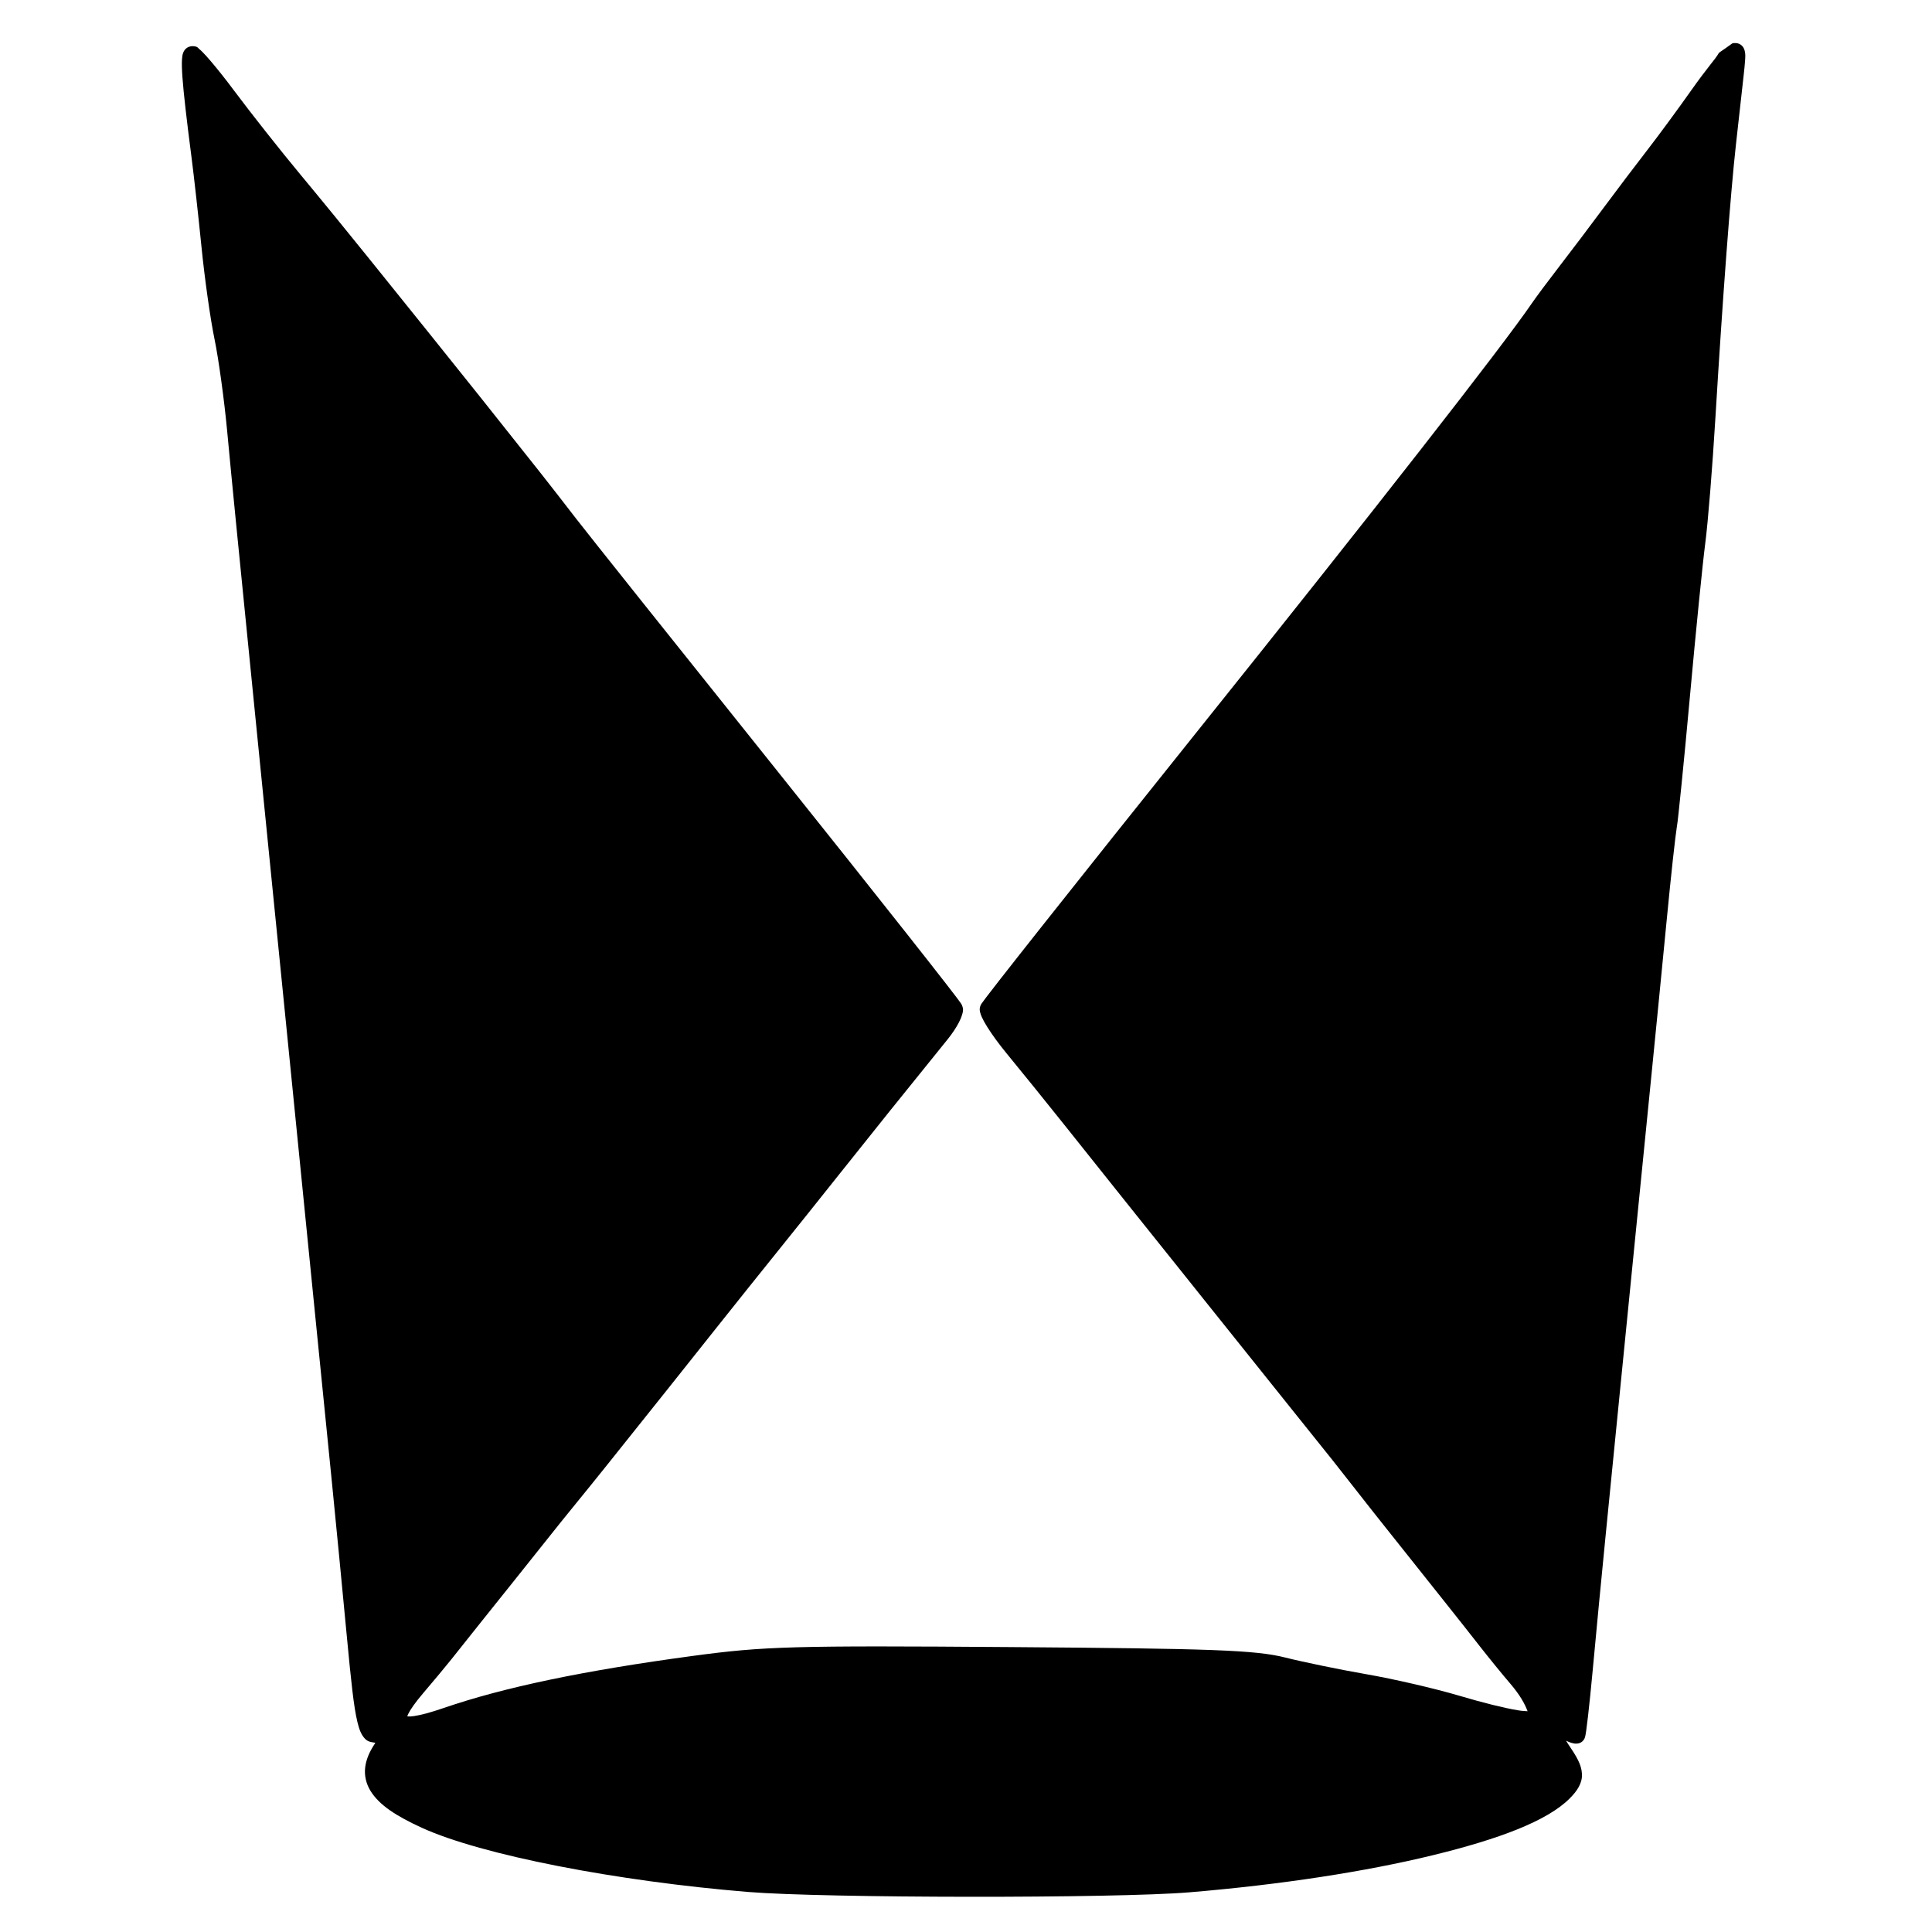
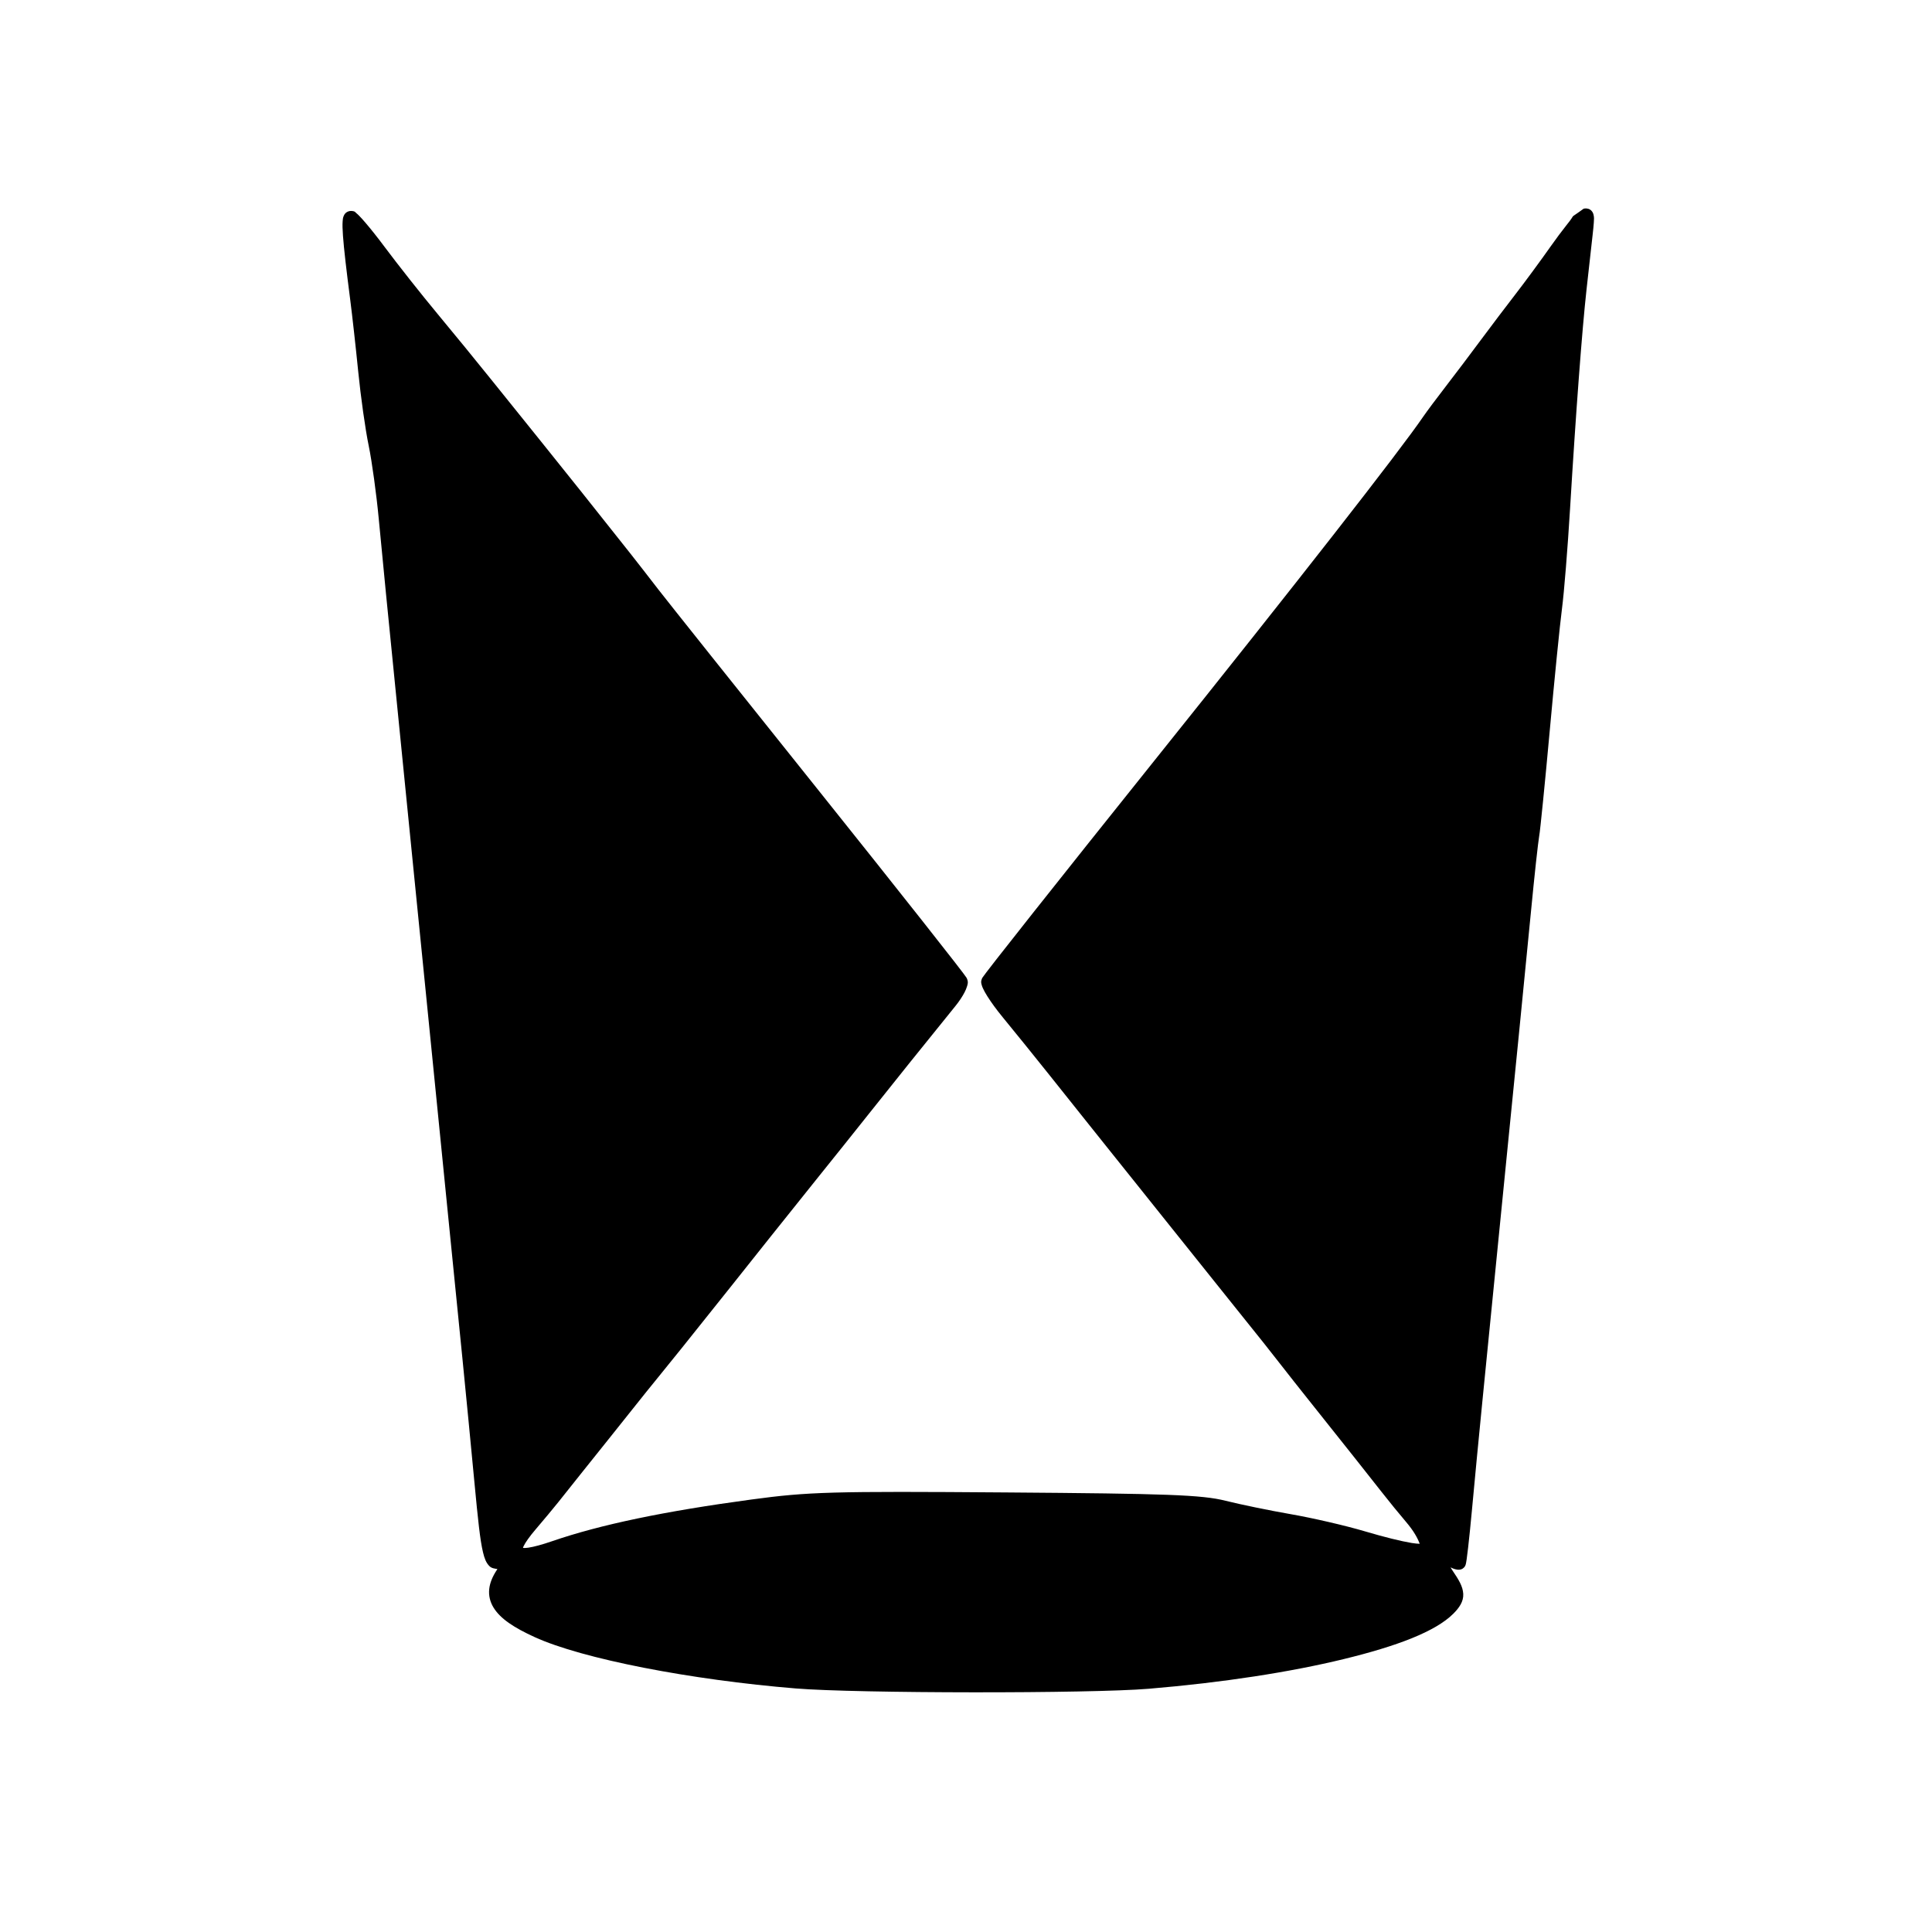
<svg xmlns="http://www.w3.org/2000/svg" width="100mm" height="100mm" viewBox="0 0 100 100" version="1.1" id="svg8">
  <defs id="defs2" />
  <g id="layer1" transform="translate(0,-197)">
-     <path style="fill:#000000;stroke-width:0.265" id="path869" d="m 130.666,56.73 c -1.099,0.802 -0.357,0.145 -1.105,1.064 -0.306,0.387 -0.665,0.866 -1.006,1.35 -0.667,0.947 -1.699,2.349 -2.279,3.098 -0.591,0.763 -1.608,2.107 -2.266,2.994 -0.652,0.881 -1.667,2.224 -2.25,2.979 -0.589,0.763 -1.235,1.628 -1.469,1.971 -1.519,2.224 -8.127,10.683 -17.424,22.289 -3.002,3.748 -5.745,7.192 -7.748,9.721 -1.001,1.264 -1.818,2.299 -2.389,3.031 -0.285,0.366 -0.51,0.655 -0.666,0.861 -0.078,0.103 -0.138,0.186 -0.184,0.248 -0.023,0.031 -0.04,0.056 -0.057,0.08 -0.016,0.024 -0.023,0.01 -0.064,0.113 -0.07,0.174 -0.036,0.275 -0.016,0.359 0.02,0.085 0.049,0.158 0.084,0.236 0.07,0.156 0.166,0.328 0.289,0.523 0.246,0.392 0.593,0.87 0.992,1.355 0.775,0.944 2.127,2.615 2.998,3.709 0.873,1.096 2.038,2.559 2.592,3.25 0.553,0.69 1.244,1.554 1.531,1.916 0.291,0.366 1.005,1.258 1.59,1.986 0.584,0.727 1.296,1.62 1.584,1.982 0.291,0.366 1.005,1.258 1.59,1.986 0.584,0.727 1.299,1.621 1.586,1.982 0.291,0.366 1.005,1.258 1.59,1.986 1.736,2.161 2.076,2.587 2.963,3.725 0.467,0.599 1.204,1.534 1.643,2.082 0.436,0.545 1.152,1.446 1.588,1.996 0.437,0.552 1.151,1.449 1.588,1.996 0.435,0.544 1.173,1.481 1.639,2.076 0.472,0.604 1.183,1.477 1.596,1.959 0.505,0.59 0.756,1.058 0.889,1.42 -0.148,-0.009 -0.276,-0.011 -0.514,-0.051 -0.708,-0.119 -1.759,-0.377 -3.023,-0.752 -1.265,-0.375 -3.404,-0.869 -4.811,-1.113 -1.371,-0.238 -3.282,-0.633 -4.203,-0.865 -1.53,-0.386 -3.815,-0.462 -14.193,-0.539 -11.313,-0.084 -12.771,-0.041 -16.465,0.457 -5.624,0.758 -9.764,1.62 -12.889,2.695 -0.661,0.227 -1.179,0.366 -1.531,0.418 -0.289,0.042 -0.346,0.007 -0.355,0.019 0.01,-0.037 0.01,-0.054 0.043,-0.121 0.113,-0.234 0.372,-0.608 0.77,-1.074 0.515,-0.603 1.17,-1.389 1.469,-1.764 0.291,-0.364 1.001,-1.257 1.58,-1.984 0.578,-0.727 1.294,-1.621 1.586,-1.982 0.297,-0.368 1.007,-1.258 1.584,-1.986 0.575,-0.726 1.341,-1.678 1.695,-2.109 0.361,-0.44 1.05,-1.292 1.533,-1.896 3.007,-3.761 3.581,-4.481 5.771,-7.238 0.945,-1.189 2.375,-2.976 3.174,-3.967 0.802,-0.994 2.229,-2.779 3.176,-3.971 1.578,-1.987 3.522,-4.407 5.584,-6.953 0.24,-0.297 0.442,-0.602 0.584,-0.875 0.071,-0.137 0.126,-0.265 0.164,-0.395 0.038,-0.13 0.091,-0.259 0.002,-0.48 -0.036,-0.09 -0.043,-0.086 -0.059,-0.109 -0.015,-0.023 -0.033,-0.046 -0.053,-0.074 -0.04,-0.056 -0.092,-0.129 -0.16,-0.219 -0.136,-0.18 -0.33,-0.431 -0.576,-0.748 -0.492,-0.634 -1.193,-1.526 -2.053,-2.615 -1.72,-2.178 -4.073,-5.138 -6.646,-8.354 -5.145,-6.429 -9.848,-12.327 -10.408,-13.053 -0.583,-0.757 -1.416,-1.828 -1.855,-2.383 -2.092,-2.645 -4.376,-5.508 -5.764,-7.229 -0.84,-1.041 -2.27,-2.818 -3.176,-3.947 -0.909,-1.133 -2.481,-3.058 -3.502,-4.285 -1.011,-1.215 -2.561,-3.176 -3.426,-4.336 -0.441,-0.592 -0.87,-1.13 -1.209,-1.527 -0.17,-0.199 -0.315,-0.362 -0.438,-0.484 -0.061,-0.061 -0.115,-0.112 -0.174,-0.158 -0.059,-0.046 -0.059,-0.126 -0.33,-0.137 -0.12,-0.005 -0.26,0.051 -0.34,0.123 -0.08,0.072 -0.116,0.145 -0.141,0.205 -0.049,0.12 -0.058,0.217 -0.066,0.332 -0.018,0.231 -0.009,0.53 0.021,0.953 0.062,0.847 0.215,2.173 0.471,4.15 0.121,0.935 0.355,3.021 0.514,4.617 0.161,1.616 0.46,3.751 0.68,4.807 0.203,0.979 0.5,3.131 0.648,4.715 0.258,2.758 0.528,5.478 1.449,14.688 0.218,2.183 0.575,5.755 0.793,7.938 0.218,2.183 0.577,5.755 0.795,7.938 0.218,2.183 0.575,5.755 0.793,7.938 0.218,2.183 0.575,5.755 0.793,7.938 0.218,2.183 0.574,5.727 0.789,7.873 0.215,2.145 0.562,5.746 0.775,8 0.229,2.422 0.366,3.737 0.555,4.52 0.094,0.391 0.196,0.672 0.408,0.887 0.151,0.153 0.343,0.165 0.523,0.195 -0.018,0.028 -0.022,0.037 -0.043,0.068 -0.266,0.406 -0.441,0.809 -0.486,1.223 -0.046,0.414 0.051,0.829 0.275,1.195 0.448,0.733 1.327,1.304 2.656,1.912 3.087,1.413 10.112,2.77 16.896,3.324 3.948,0.323 19.029,0.336 22.824,0.019 4.793,-0.4 9.161,-1.08 12.6,-1.918 3.439,-0.837 5.931,-1.777 7.09,-2.936 0.384,-0.384 0.666,-0.787 0.641,-1.277 -0.026,-0.491 -0.29,-0.917 -0.709,-1.535 -0.053,-0.078 -0.069,-0.115 -0.113,-0.184 0.066,0.028 0.138,0.068 0.199,0.088 0.076,0.025 0.146,0.047 0.23,0.059 0.042,0.006 0.089,0.01 0.156,0.002 0.067,-0.008 0.173,-0.025 0.283,-0.137 3.7e-4,-3.7e-4 0.036,-0.041 0.047,-0.057 0.011,-0.016 0.019,-0.029 0.025,-0.041 0.013,-0.023 0.02,-0.039 0.025,-0.053 0.011,-0.027 0.015,-0.044 0.019,-0.06 0.009,-0.033 0.015,-0.061 0.021,-0.092 0.012,-0.062 0.024,-0.138 0.037,-0.23 0.027,-0.186 0.058,-0.44 0.094,-0.75 0.071,-0.62 0.158,-1.459 0.242,-2.371 0.167,-1.817 0.469,-4.972 0.672,-7.008 0.203,-2.037 0.552,-5.549 0.775,-7.805 0.223,-2.255 0.591,-5.948 0.816,-8.203 0.225,-2.256 0.576,-5.767 0.779,-7.805 0.204,-2.038 0.556,-5.61 0.781,-7.939 0.112,-1.163 0.228,-2.295 0.324,-3.18 0.096,-0.885 0.181,-1.56 0.203,-1.678 0.026,-0.14 0.053,-0.377 0.096,-0.768 0.043,-0.391 0.097,-0.911 0.158,-1.523 0.123,-1.225 0.276,-2.821 0.428,-4.496 0.303,-3.344 0.663,-6.932 0.793,-7.92 0.14,-1.059 0.373,-3.96 0.527,-6.514 0.373,-6.183 0.778,-11.572 1.062,-14.133 0.129,-1.164 0.308,-2.762 0.396,-3.551 0.037,-0.33 0.063,-0.584 0.076,-0.787 0.013,-0.203 0.027,-0.338 -0.019,-0.518 -0.023,-0.09 -0.07,-0.222 -0.217,-0.32 -0.147,-0.099 -0.336,-0.09 -0.436,-0.059 z" transform="translate(-41.00811,142.5199)" />
+     <path style="fill:#000000;stroke-width:0.265" id="path869" d="m 130.666,56.73 c -1.099,0.802 -0.357,0.145 -1.105,1.064 -0.306,0.387 -0.665,0.866 -1.006,1.35 -0.667,0.947 -1.699,2.349 -2.279,3.098 -0.591,0.763 -1.608,2.107 -2.266,2.994 -0.652,0.881 -1.667,2.224 -2.25,2.979 -0.589,0.763 -1.235,1.628 -1.469,1.971 -1.519,2.224 -8.127,10.683 -17.424,22.289 -3.002,3.748 -5.745,7.192 -7.748,9.721 -1.001,1.264 -1.818,2.299 -2.389,3.031 -0.285,0.366 -0.51,0.655 -0.666,0.861 -0.078,0.103 -0.138,0.186 -0.184,0.248 -0.023,0.031 -0.04,0.056 -0.057,0.08 -0.016,0.024 -0.023,0.01 -0.064,0.113 -0.07,0.174 -0.036,0.275 -0.016,0.359 0.02,0.085 0.049,0.158 0.084,0.236 0.07,0.156 0.166,0.328 0.289,0.523 0.246,0.392 0.593,0.87 0.992,1.355 0.775,0.944 2.127,2.615 2.998,3.709 0.873,1.096 2.038,2.559 2.592,3.25 0.553,0.69 1.244,1.554 1.531,1.916 0.291,0.366 1.005,1.258 1.59,1.986 0.584,0.727 1.296,1.62 1.584,1.982 0.291,0.366 1.005,1.258 1.59,1.986 0.584,0.727 1.299,1.621 1.586,1.982 0.291,0.366 1.005,1.258 1.59,1.986 1.736,2.161 2.076,2.587 2.963,3.725 0.467,0.599 1.204,1.534 1.643,2.082 0.436,0.545 1.152,1.446 1.588,1.996 0.437,0.552 1.151,1.449 1.588,1.996 0.435,0.544 1.173,1.481 1.639,2.076 0.472,0.604 1.183,1.477 1.596,1.959 0.505,0.59 0.756,1.058 0.889,1.42 -0.148,-0.009 -0.276,-0.011 -0.514,-0.051 -0.708,-0.119 -1.759,-0.377 -3.023,-0.752 -1.265,-0.375 -3.404,-0.869 -4.811,-1.113 -1.371,-0.238 -3.282,-0.633 -4.203,-0.865 -1.53,-0.386 -3.815,-0.462 -14.193,-0.539 -11.313,-0.084 -12.771,-0.041 -16.465,0.457 -5.624,0.758 -9.764,1.62 -12.889,2.695 -0.661,0.227 -1.179,0.366 -1.531,0.418 -0.289,0.042 -0.346,0.007 -0.355,0.019 0.01,-0.037 0.01,-0.054 0.043,-0.121 0.113,-0.234 0.372,-0.608 0.77,-1.074 0.515,-0.603 1.17,-1.389 1.469,-1.764 0.291,-0.364 1.001,-1.257 1.58,-1.984 0.578,-0.727 1.294,-1.621 1.586,-1.982 0.297,-0.368 1.007,-1.258 1.584,-1.986 0.575,-0.726 1.341,-1.678 1.695,-2.109 0.361,-0.44 1.05,-1.292 1.533,-1.896 3.007,-3.761 3.581,-4.481 5.771,-7.238 0.945,-1.189 2.375,-2.976 3.174,-3.967 0.802,-0.994 2.229,-2.779 3.176,-3.971 1.578,-1.987 3.522,-4.407 5.584,-6.953 0.24,-0.297 0.442,-0.602 0.584,-0.875 0.071,-0.137 0.126,-0.265 0.164,-0.395 0.038,-0.13 0.091,-0.259 0.002,-0.48 -0.036,-0.09 -0.043,-0.086 -0.059,-0.109 -0.015,-0.023 -0.033,-0.046 -0.053,-0.074 -0.04,-0.056 -0.092,-0.129 -0.16,-0.219 -0.136,-0.18 -0.33,-0.431 -0.576,-0.748 -0.492,-0.634 -1.193,-1.526 -2.053,-2.615 -1.72,-2.178 -4.073,-5.138 -6.646,-8.354 -5.145,-6.429 -9.848,-12.327 -10.408,-13.053 -0.583,-0.757 -1.416,-1.828 -1.855,-2.383 -2.092,-2.645 -4.376,-5.508 -5.764,-7.229 -0.84,-1.041 -2.27,-2.818 -3.176,-3.947 -0.909,-1.133 -2.481,-3.058 -3.502,-4.285 -1.011,-1.215 -2.561,-3.176 -3.426,-4.336 -0.441,-0.592 -0.87,-1.13 -1.209,-1.527 -0.17,-0.199 -0.315,-0.362 -0.438,-0.484 -0.061,-0.061 -0.115,-0.112 -0.174,-0.158 -0.059,-0.046 -0.059,-0.126 -0.33,-0.137 -0.12,-0.005 -0.26,0.051 -0.34,0.123 -0.08,0.072 -0.116,0.145 -0.141,0.205 -0.049,0.12 -0.058,0.217 -0.066,0.332 -0.018,0.231 -0.009,0.53 0.021,0.953 0.062,0.847 0.215,2.173 0.471,4.15 0.121,0.935 0.355,3.021 0.514,4.617 0.161,1.616 0.46,3.751 0.68,4.807 0.203,0.979 0.5,3.131 0.648,4.715 0.258,2.758 0.528,5.478 1.449,14.688 0.218,2.183 0.575,5.755 0.793,7.938 0.218,2.183 0.577,5.755 0.795,7.938 0.218,2.183 0.575,5.755 0.793,7.938 0.218,2.183 0.575,5.755 0.793,7.938 0.218,2.183 0.574,5.727 0.789,7.873 0.215,2.145 0.562,5.746 0.775,8 0.229,2.422 0.366,3.737 0.555,4.52 0.094,0.391 0.196,0.672 0.408,0.887 0.151,0.153 0.343,0.165 0.523,0.195 -0.018,0.028 -0.022,0.037 -0.043,0.068 -0.266,0.406 -0.441,0.809 -0.486,1.223 -0.046,0.414 0.051,0.829 0.275,1.195 0.448,0.733 1.327,1.304 2.656,1.912 3.087,1.413 10.112,2.77 16.896,3.324 3.948,0.323 19.029,0.336 22.824,0.019 4.793,-0.4 9.161,-1.08 12.6,-1.918 3.439,-0.837 5.931,-1.777 7.09,-2.936 0.384,-0.384 0.666,-0.787 0.641,-1.277 -0.026,-0.491 -0.29,-0.917 -0.709,-1.535 -0.053,-0.078 -0.069,-0.115 -0.113,-0.184 0.066,0.028 0.138,0.068 0.199,0.088 0.076,0.025 0.146,0.047 0.23,0.059 0.042,0.006 0.089,0.01 0.156,0.002 0.067,-0.008 0.173,-0.025 0.283,-0.137 3.7e-4,-3.7e-4 0.036,-0.041 0.047,-0.057 0.011,-0.016 0.019,-0.029 0.025,-0.041 0.013,-0.023 0.02,-0.039 0.025,-0.053 0.011,-0.027 0.015,-0.044 0.019,-0.06 0.009,-0.033 0.015,-0.061 0.021,-0.092 0.012,-0.062 0.024,-0.138 0.037,-0.23 0.027,-0.186 0.058,-0.44 0.094,-0.75 0.071,-0.62 0.158,-1.459 0.242,-2.371 0.167,-1.817 0.469,-4.972 0.672,-7.008 0.203,-2.037 0.552,-5.549 0.775,-7.805 0.223,-2.255 0.591,-5.948 0.816,-8.203 0.225,-2.256 0.576,-5.767 0.779,-7.805 0.204,-2.038 0.556,-5.61 0.781,-7.939 0.112,-1.163 0.228,-2.295 0.324,-3.18 0.096,-0.885 0.181,-1.56 0.203,-1.678 0.026,-0.14 0.053,-0.377 0.096,-0.768 0.043,-0.391 0.097,-0.911 0.158,-1.523 0.123,-1.225 0.276,-2.821 0.428,-4.496 0.303,-3.344 0.663,-6.932 0.793,-7.92 0.14,-1.059 0.373,-3.96 0.527,-6.514 0.373,-6.183 0.778,-11.572 1.062,-14.133 0.129,-1.164 0.308,-2.762 0.396,-3.551 0.037,-0.33 0.063,-0.584 0.076,-0.787 0.013,-0.203 0.027,-0.338 -0.019,-0.518 -0.023,-0.09 -0.07,-0.222 -0.217,-0.32 -0.147,-0.099 -0.336,-0.09 -0.436,-0.059 z" transform="matrix(0.8004713,0,0,0.8004713,-22.6323,162.3962)" />
  </g>
</svg>
